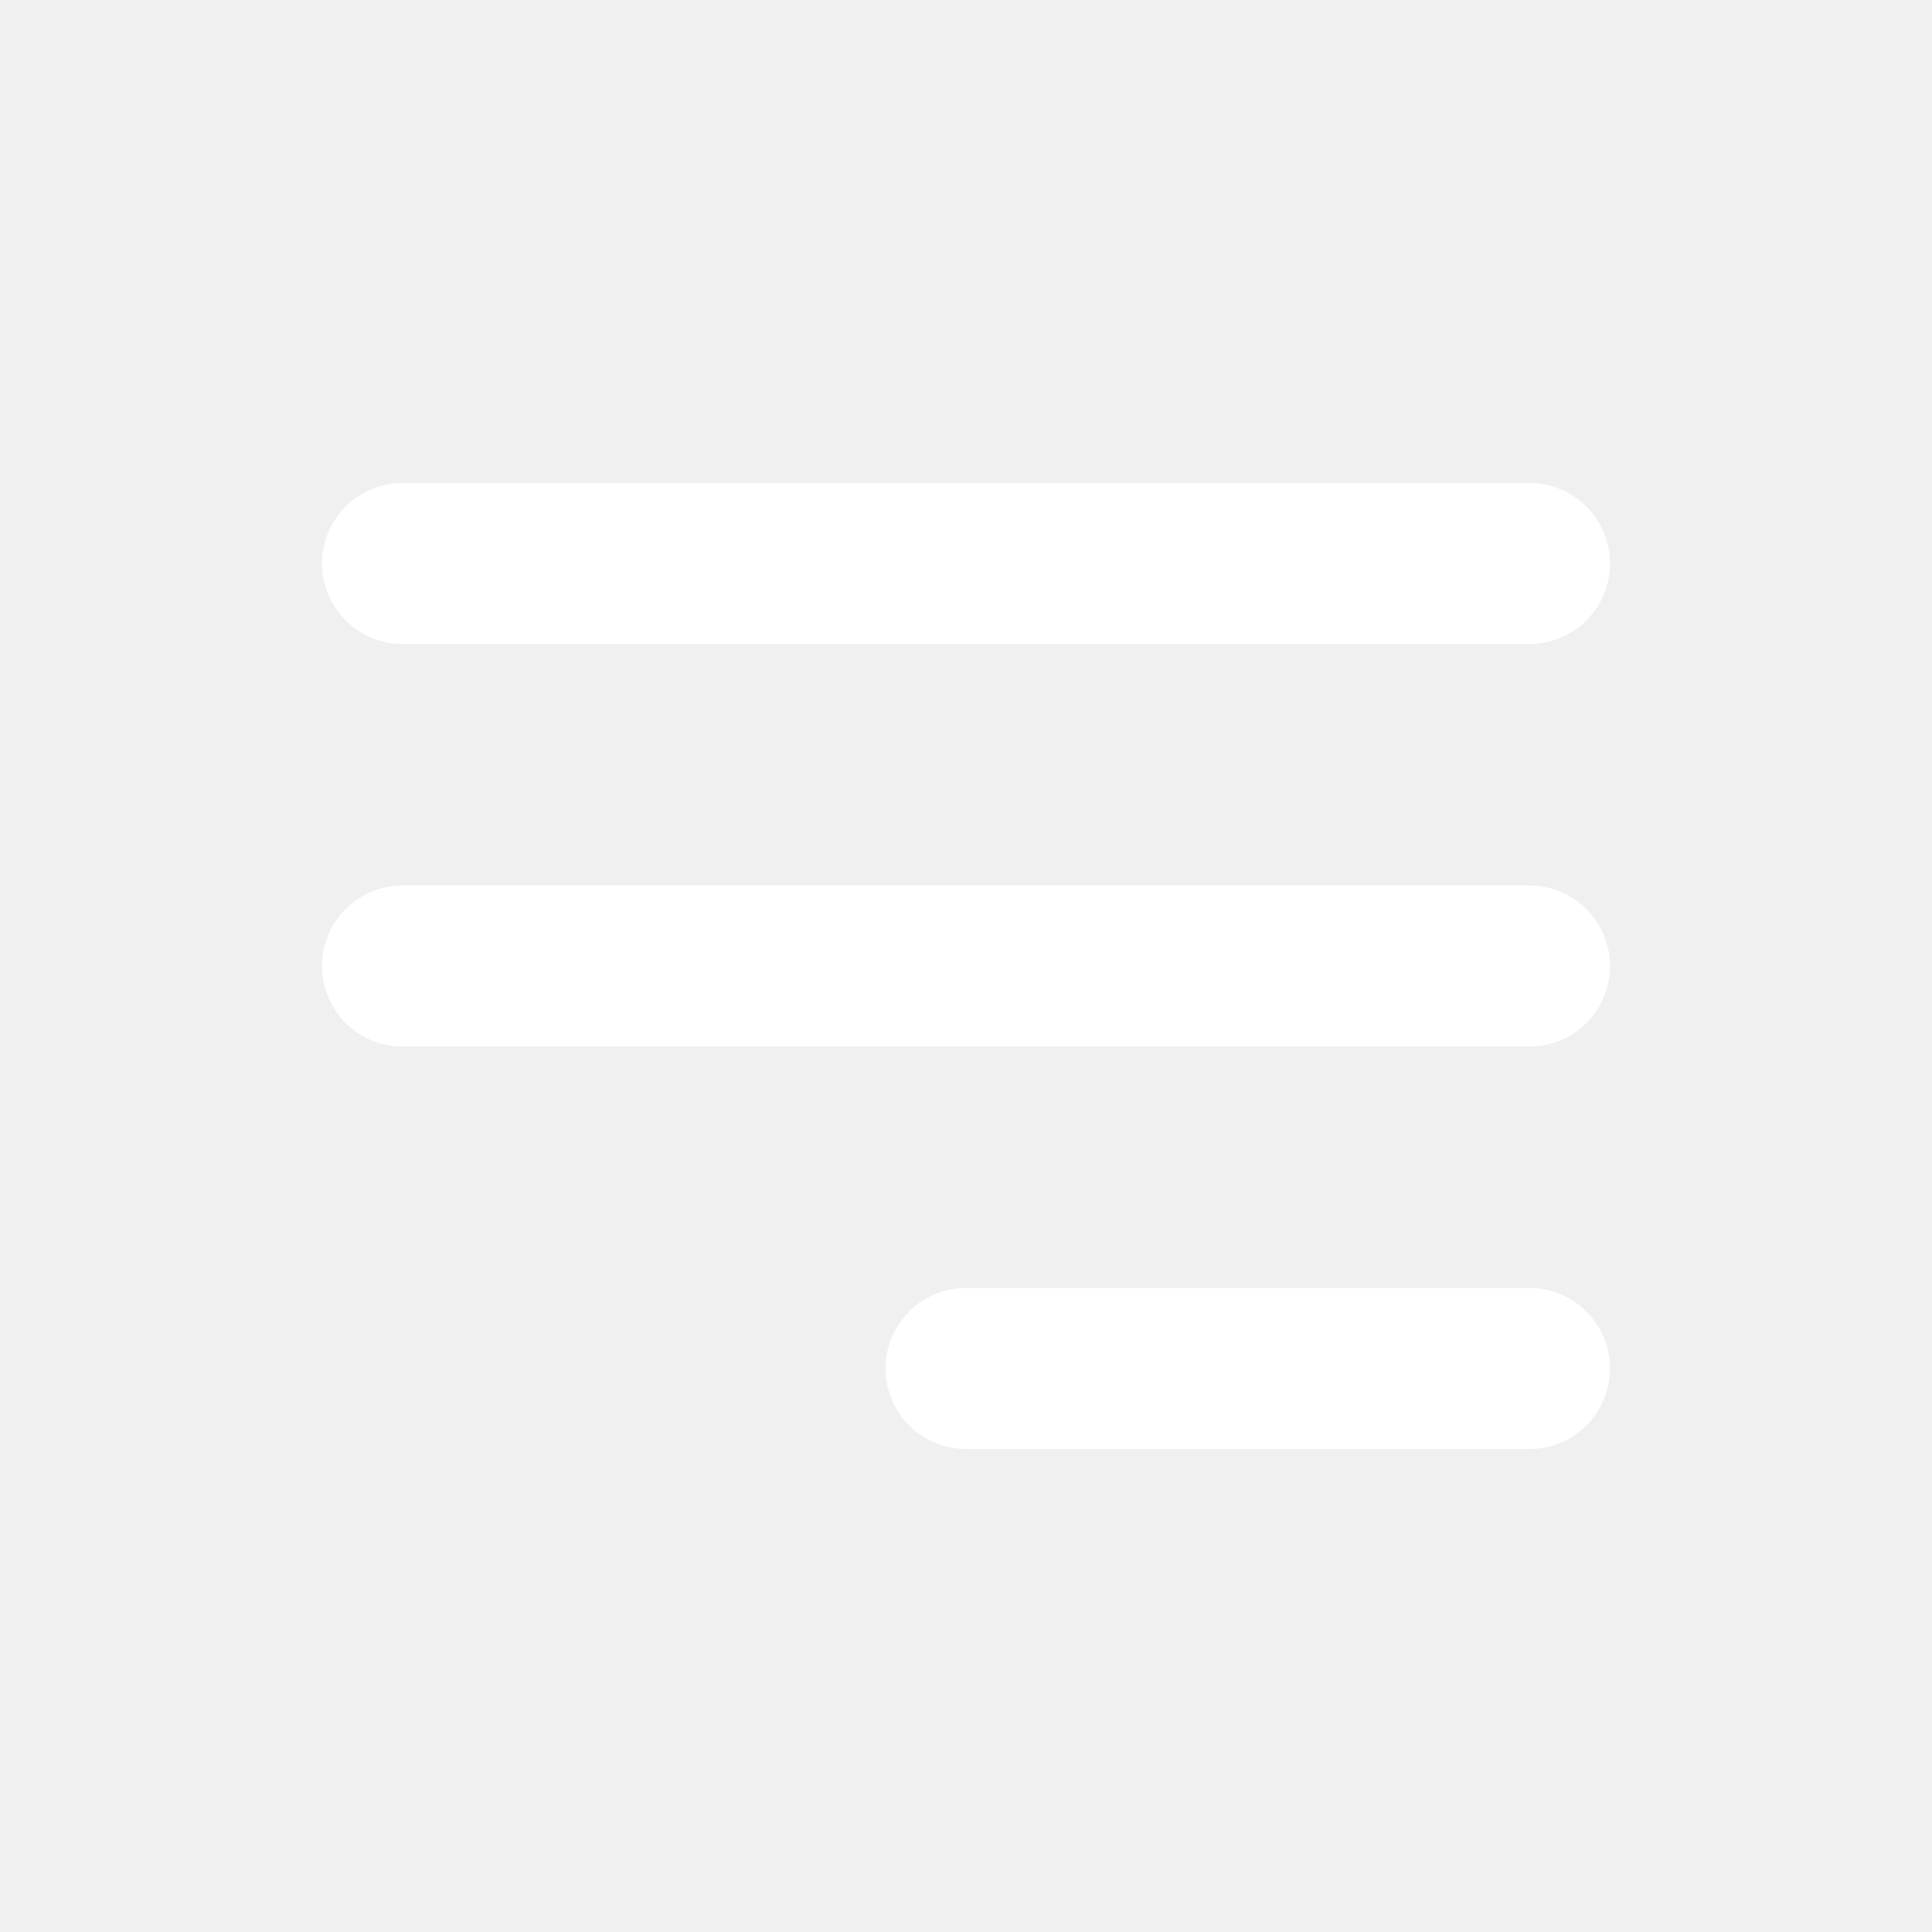
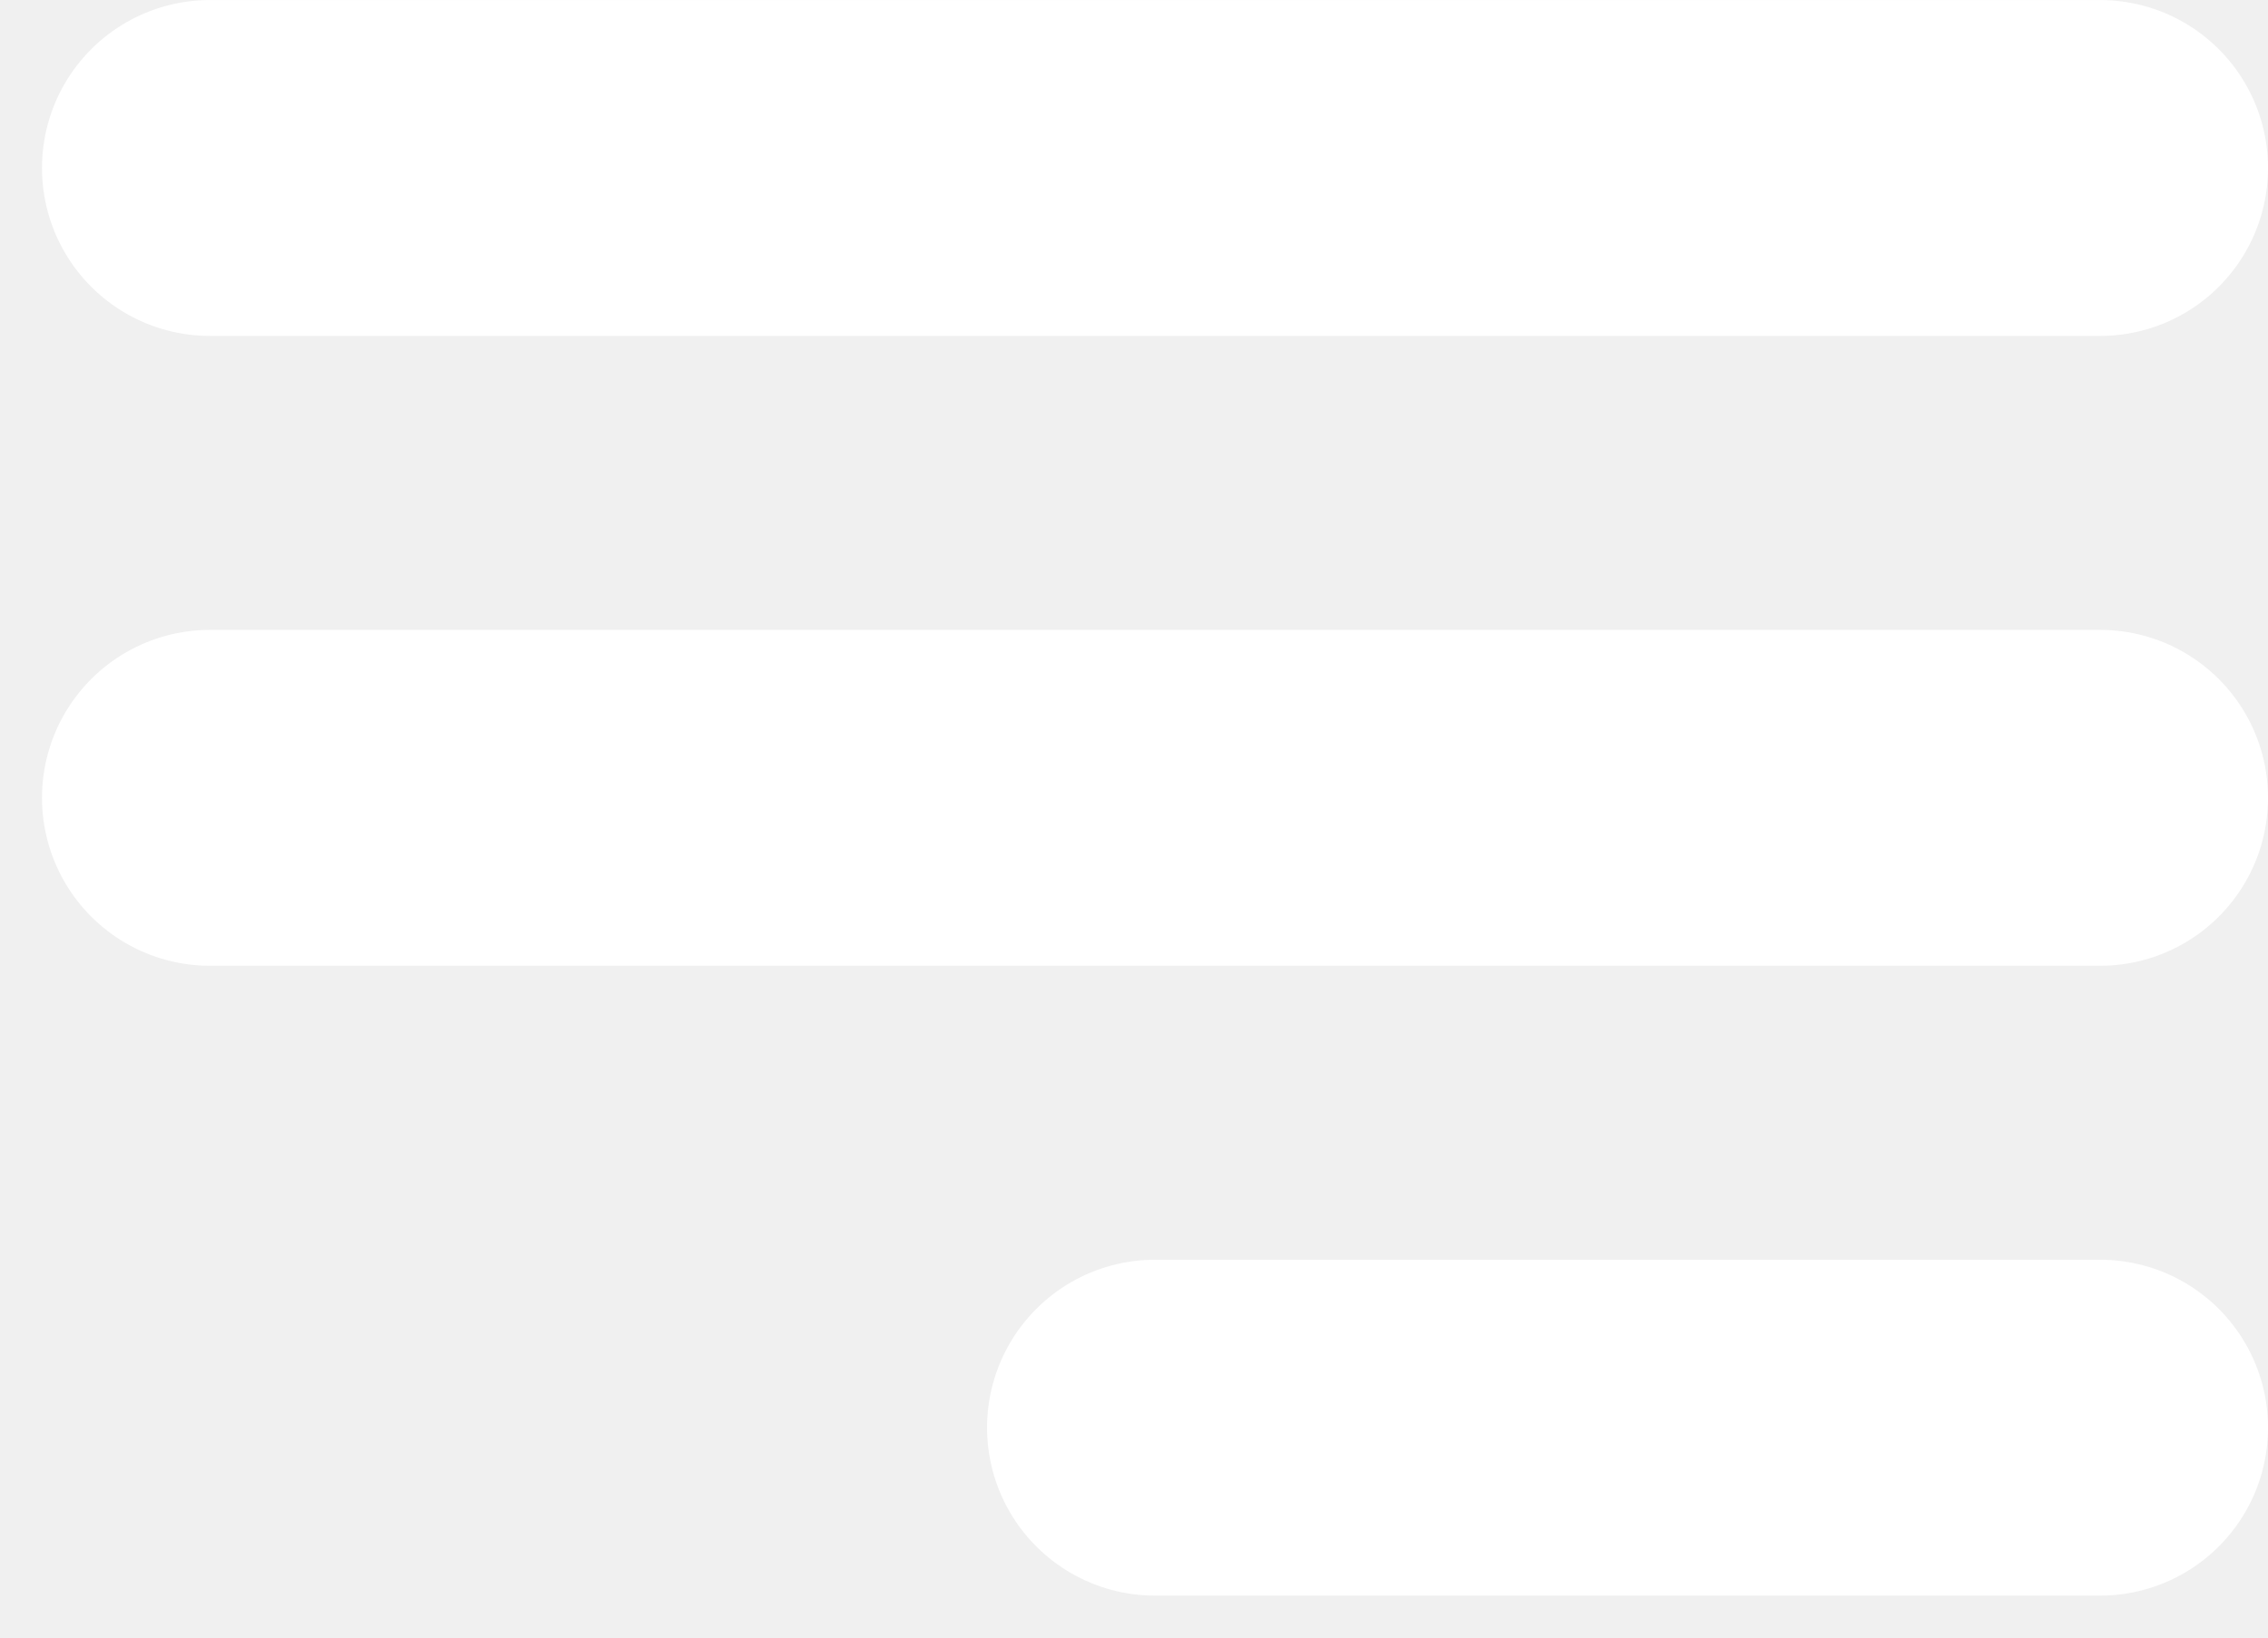
- <svg xmlns="http://www.w3.org/2000/svg" width="64px" height="64px" viewBox="0 0 24 24" fill="none" stroke="#ffffff">
-   <g id="SVGRepo_bgCarrier" stroke-width="0" />
-   <g id="SVGRepo_tracerCarrier" stroke-linecap="round" stroke-linejoin="round" />
-   <g id="SVGRepo_iconCarrier">
-     <g id="Menu / Menu_Alt_01">
-       <path id="Vector" d="M12 17H19M5 12H19M5 7H19" stroke="#ffffff" stroke-width="2" stroke-linecap="round" stroke-linejoin="round" />
-     </g>
-   </g>
+ <svg xmlns="http://www.w3.org/2000/svg" width="36" height="26" viewBox="0 0 36 26" fill="none">
+   <path d="M18.334 22.667H33.334M3.333 12.667H33.334M3.333 2.667H33.334" stroke="white" stroke-width="5.333" stroke-linecap="round" stroke-linejoin="round" />
</svg>
